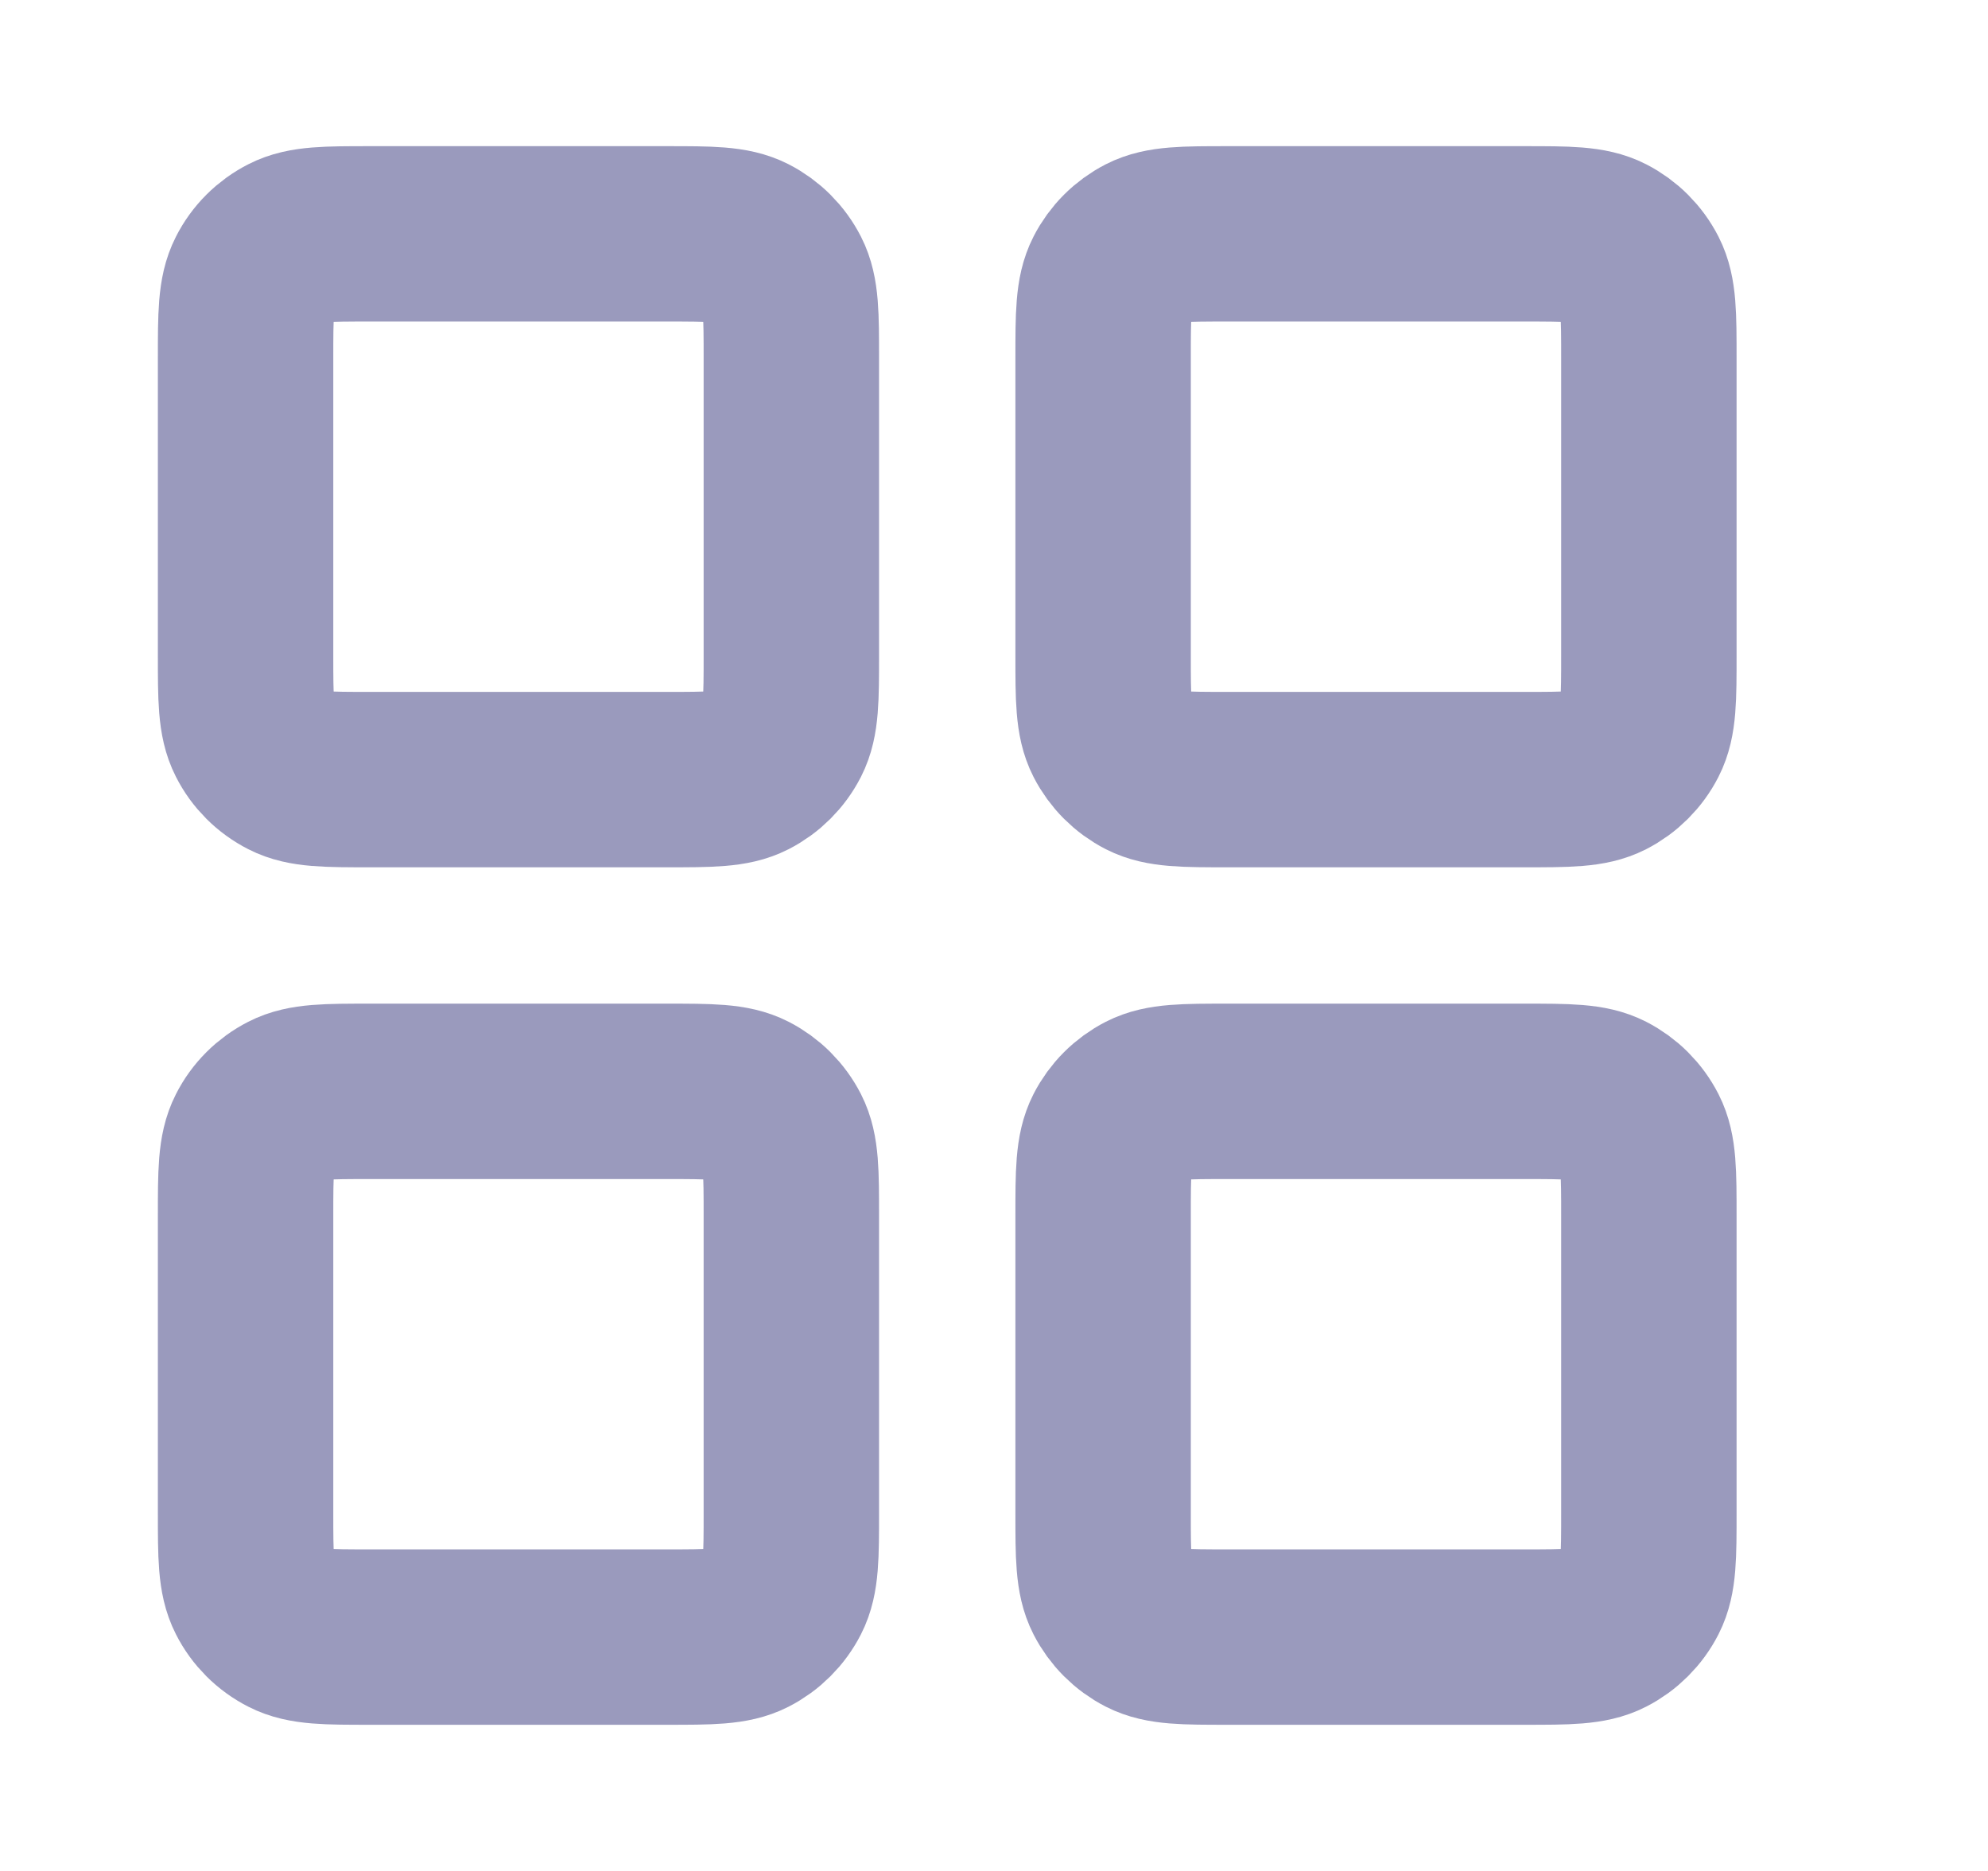
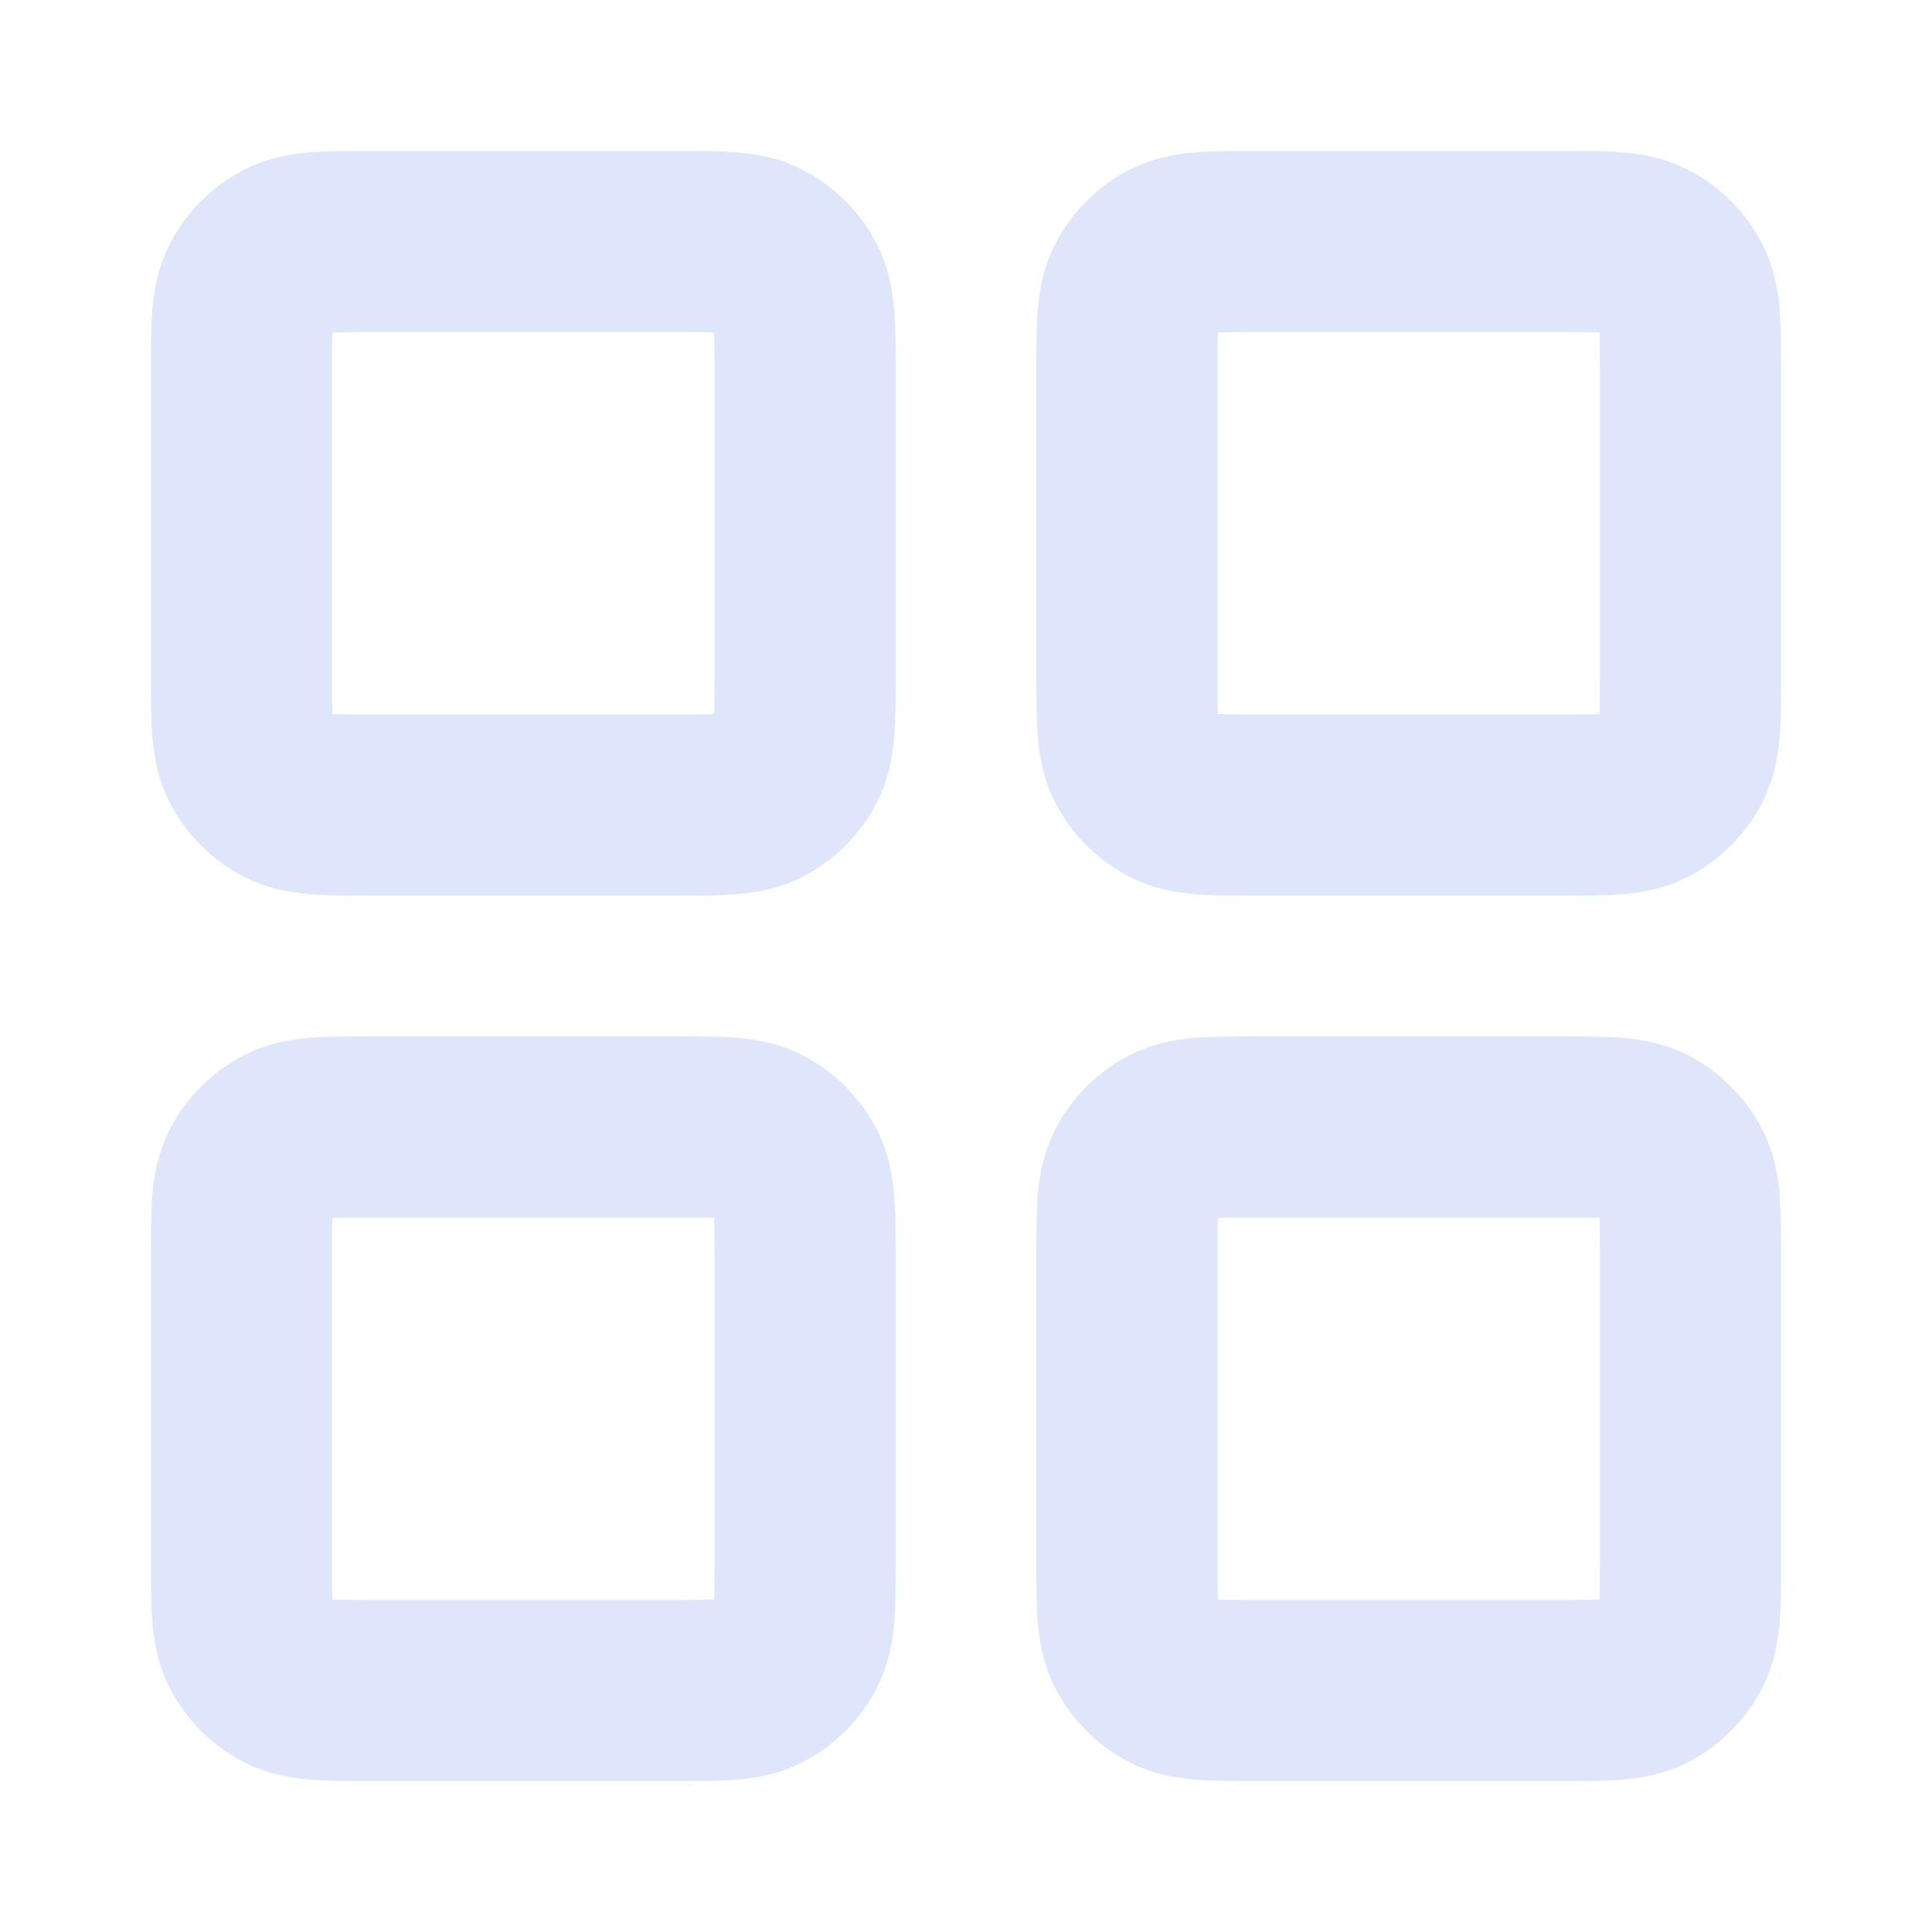
- <svg xmlns="http://www.w3.org/2000/svg" width="17" height="16" viewBox="0 0 17 16" fill="none">
-   <path d="M5.7 2H3.167C2.793 2 2.606 2 2.464 2.073C2.338 2.137 2.236 2.239 2.173 2.364C2.1 2.507 2.1 2.693 2.1 3.067V5.6C2.1 5.973 2.1 6.16 2.173 6.303C2.236 6.428 2.338 6.53 2.464 6.594C2.606 6.667 2.793 6.667 3.167 6.667H5.7C6.073 6.667 6.26 6.667 6.403 6.594C6.528 6.53 6.63 6.428 6.694 6.303C6.767 6.16 6.767 5.973 6.767 5.6V3.067C6.767 2.693 6.767 2.507 6.694 2.364C6.63 2.239 6.528 2.137 6.403 2.073C6.26 2 6.073 2 5.7 2Z" stroke="#9A9ABD" stroke-width="1.5" stroke-linecap="round" stroke-linejoin="round" />
-   <path d="M13.033 2H10.5C10.127 2 9.94 2 9.797 2.073C9.672 2.137 9.57 2.239 9.506 2.364C9.433 2.507 9.433 2.693 9.433 3.067V5.6C9.433 5.973 9.433 6.16 9.506 6.303C9.57 6.428 9.672 6.53 9.797 6.594C9.94 6.667 10.127 6.667 10.5 6.667H13.033C13.407 6.667 13.593 6.667 13.736 6.594C13.861 6.53 13.963 6.428 14.027 6.303C14.1 6.16 14.1 5.973 14.1 5.6V3.067C14.1 2.693 14.1 2.507 14.027 2.364C13.963 2.239 13.861 2.137 13.736 2.073C13.593 2 13.407 2 13.033 2Z" stroke="#9A9ABD" stroke-width="1.5" stroke-linecap="round" stroke-linejoin="round" />
-   <path d="M13.033 9.333H10.5C10.127 9.333 9.94 9.333 9.797 9.406C9.672 9.47 9.57 9.572 9.506 9.697C9.433 9.84 9.433 10.027 9.433 10.4V12.933C9.433 13.307 9.433 13.493 9.506 13.636C9.57 13.761 9.672 13.863 9.797 13.927C9.94 14 10.127 14 10.5 14H13.033C13.407 14 13.593 14 13.736 13.927C13.861 13.863 13.963 13.761 14.027 13.636C14.1 13.493 14.1 13.307 14.1 12.933V10.4C14.1 10.027 14.1 9.84 14.027 9.697C13.963 9.572 13.861 9.47 13.736 9.406C13.593 9.333 13.407 9.333 13.033 9.333Z" stroke="#9A9ABD" stroke-width="1.5" stroke-linecap="round" stroke-linejoin="round" />
-   <path d="M5.7 9.333H3.167C2.793 9.333 2.606 9.333 2.464 9.406C2.338 9.47 2.236 9.572 2.173 9.697C2.1 9.84 2.1 10.027 2.1 10.4V12.933C2.1 13.307 2.1 13.493 2.173 13.636C2.236 13.761 2.338 13.863 2.464 13.927C2.606 14 2.793 14 3.167 14H5.7C6.073 14 6.26 14 6.403 13.927C6.528 13.863 6.63 13.761 6.694 13.636C6.767 13.493 6.767 13.307 6.767 12.933V10.4C6.767 10.027 6.767 9.84 6.694 9.697C6.63 9.572 6.528 9.47 6.403 9.406C6.26 9.333 6.073 9.333 5.7 9.333Z" stroke="#9A9ABD" stroke-width="1.5" stroke-linecap="round" stroke-linejoin="round" />
+ <svg xmlns="http://www.w3.org/2000/svg" width="16" height="16" viewBox="0 0 16 16" fill="none">
+   <path d="M5.6 2H3.067C2.693 2 2.507 2 2.364 2.073C2.239 2.137 2.137 2.239 2.073 2.364C2 2.507 2 2.693 2 3.067V5.6C2 5.973 2 6.16 2.073 6.303C2.137 6.428 2.239 6.53 2.364 6.594C2.507 6.667 2.693 6.667 3.067 6.667H5.6C5.973 6.667 6.16 6.667 6.303 6.594C6.428 6.53 6.53 6.428 6.594 6.303C6.667 6.16 6.667 5.973 6.667 5.6V3.067C6.667 2.693 6.667 2.507 6.594 2.364C6.53 2.239 6.428 2.137 6.303 2.073C6.16 2 5.973 2 5.6 2Z" stroke="#DFE5FA" stroke-width="1.5" stroke-linecap="round" stroke-linejoin="round" />
+   <path d="M12.933 2H10.4C10.027 2 9.84 2 9.697 2.073C9.572 2.137 9.47 2.239 9.406 2.364C9.333 2.507 9.333 2.693 9.333 3.067V5.6C9.333 5.973 9.333 6.16 9.406 6.303C9.47 6.428 9.572 6.53 9.697 6.594C9.84 6.667 10.027 6.667 10.4 6.667H12.933C13.307 6.667 13.493 6.667 13.636 6.594C13.761 6.53 13.863 6.428 13.927 6.303C14 6.16 14 5.973 14 5.6V3.067C14 2.693 14 2.507 13.927 2.364C13.863 2.239 13.761 2.137 13.636 2.073C13.493 2 13.307 2 12.933 2Z" stroke="#DFE5FA" stroke-width="1.5" stroke-linecap="round" stroke-linejoin="round" />
+   <path d="M12.933 9.333H10.4C10.027 9.333 9.84 9.333 9.697 9.406C9.572 9.47 9.47 9.572 9.406 9.697C9.333 9.84 9.333 10.027 9.333 10.4V12.933C9.333 13.307 9.333 13.493 9.406 13.636C9.47 13.761 9.572 13.863 9.697 13.927C9.84 14 10.027 14 10.4 14H12.933C13.307 14 13.493 14 13.636 13.927C13.761 13.863 13.863 13.761 13.927 13.636C14 13.493 14 13.307 14 12.933V10.4C14 10.027 14 9.84 13.927 9.697C13.863 9.572 13.761 9.47 13.636 9.406C13.493 9.333 13.307 9.333 12.933 9.333Z" stroke="#DFE5FA" stroke-width="1.5" stroke-linecap="round" stroke-linejoin="round" />
+   <path d="M5.6 9.333H3.067C2.693 9.333 2.507 9.333 2.364 9.406C2.239 9.47 2.137 9.572 2.073 9.697C2 9.84 2 10.027 2 10.4V12.933C2 13.307 2 13.493 2.073 13.636C2.137 13.761 2.239 13.863 2.364 13.927C2.507 14 2.693 14 3.067 14H5.6C5.973 14 6.16 14 6.303 13.927C6.428 13.863 6.53 13.761 6.594 13.636C6.667 13.493 6.667 13.307 6.667 12.933V10.4C6.667 10.027 6.667 9.84 6.594 9.697C6.53 9.572 6.428 9.47 6.303 9.406C6.16 9.333 5.973 9.333 5.6 9.333Z" stroke="#DFE5FA" stroke-width="1.5" stroke-linecap="round" stroke-linejoin="round" />
</svg>
